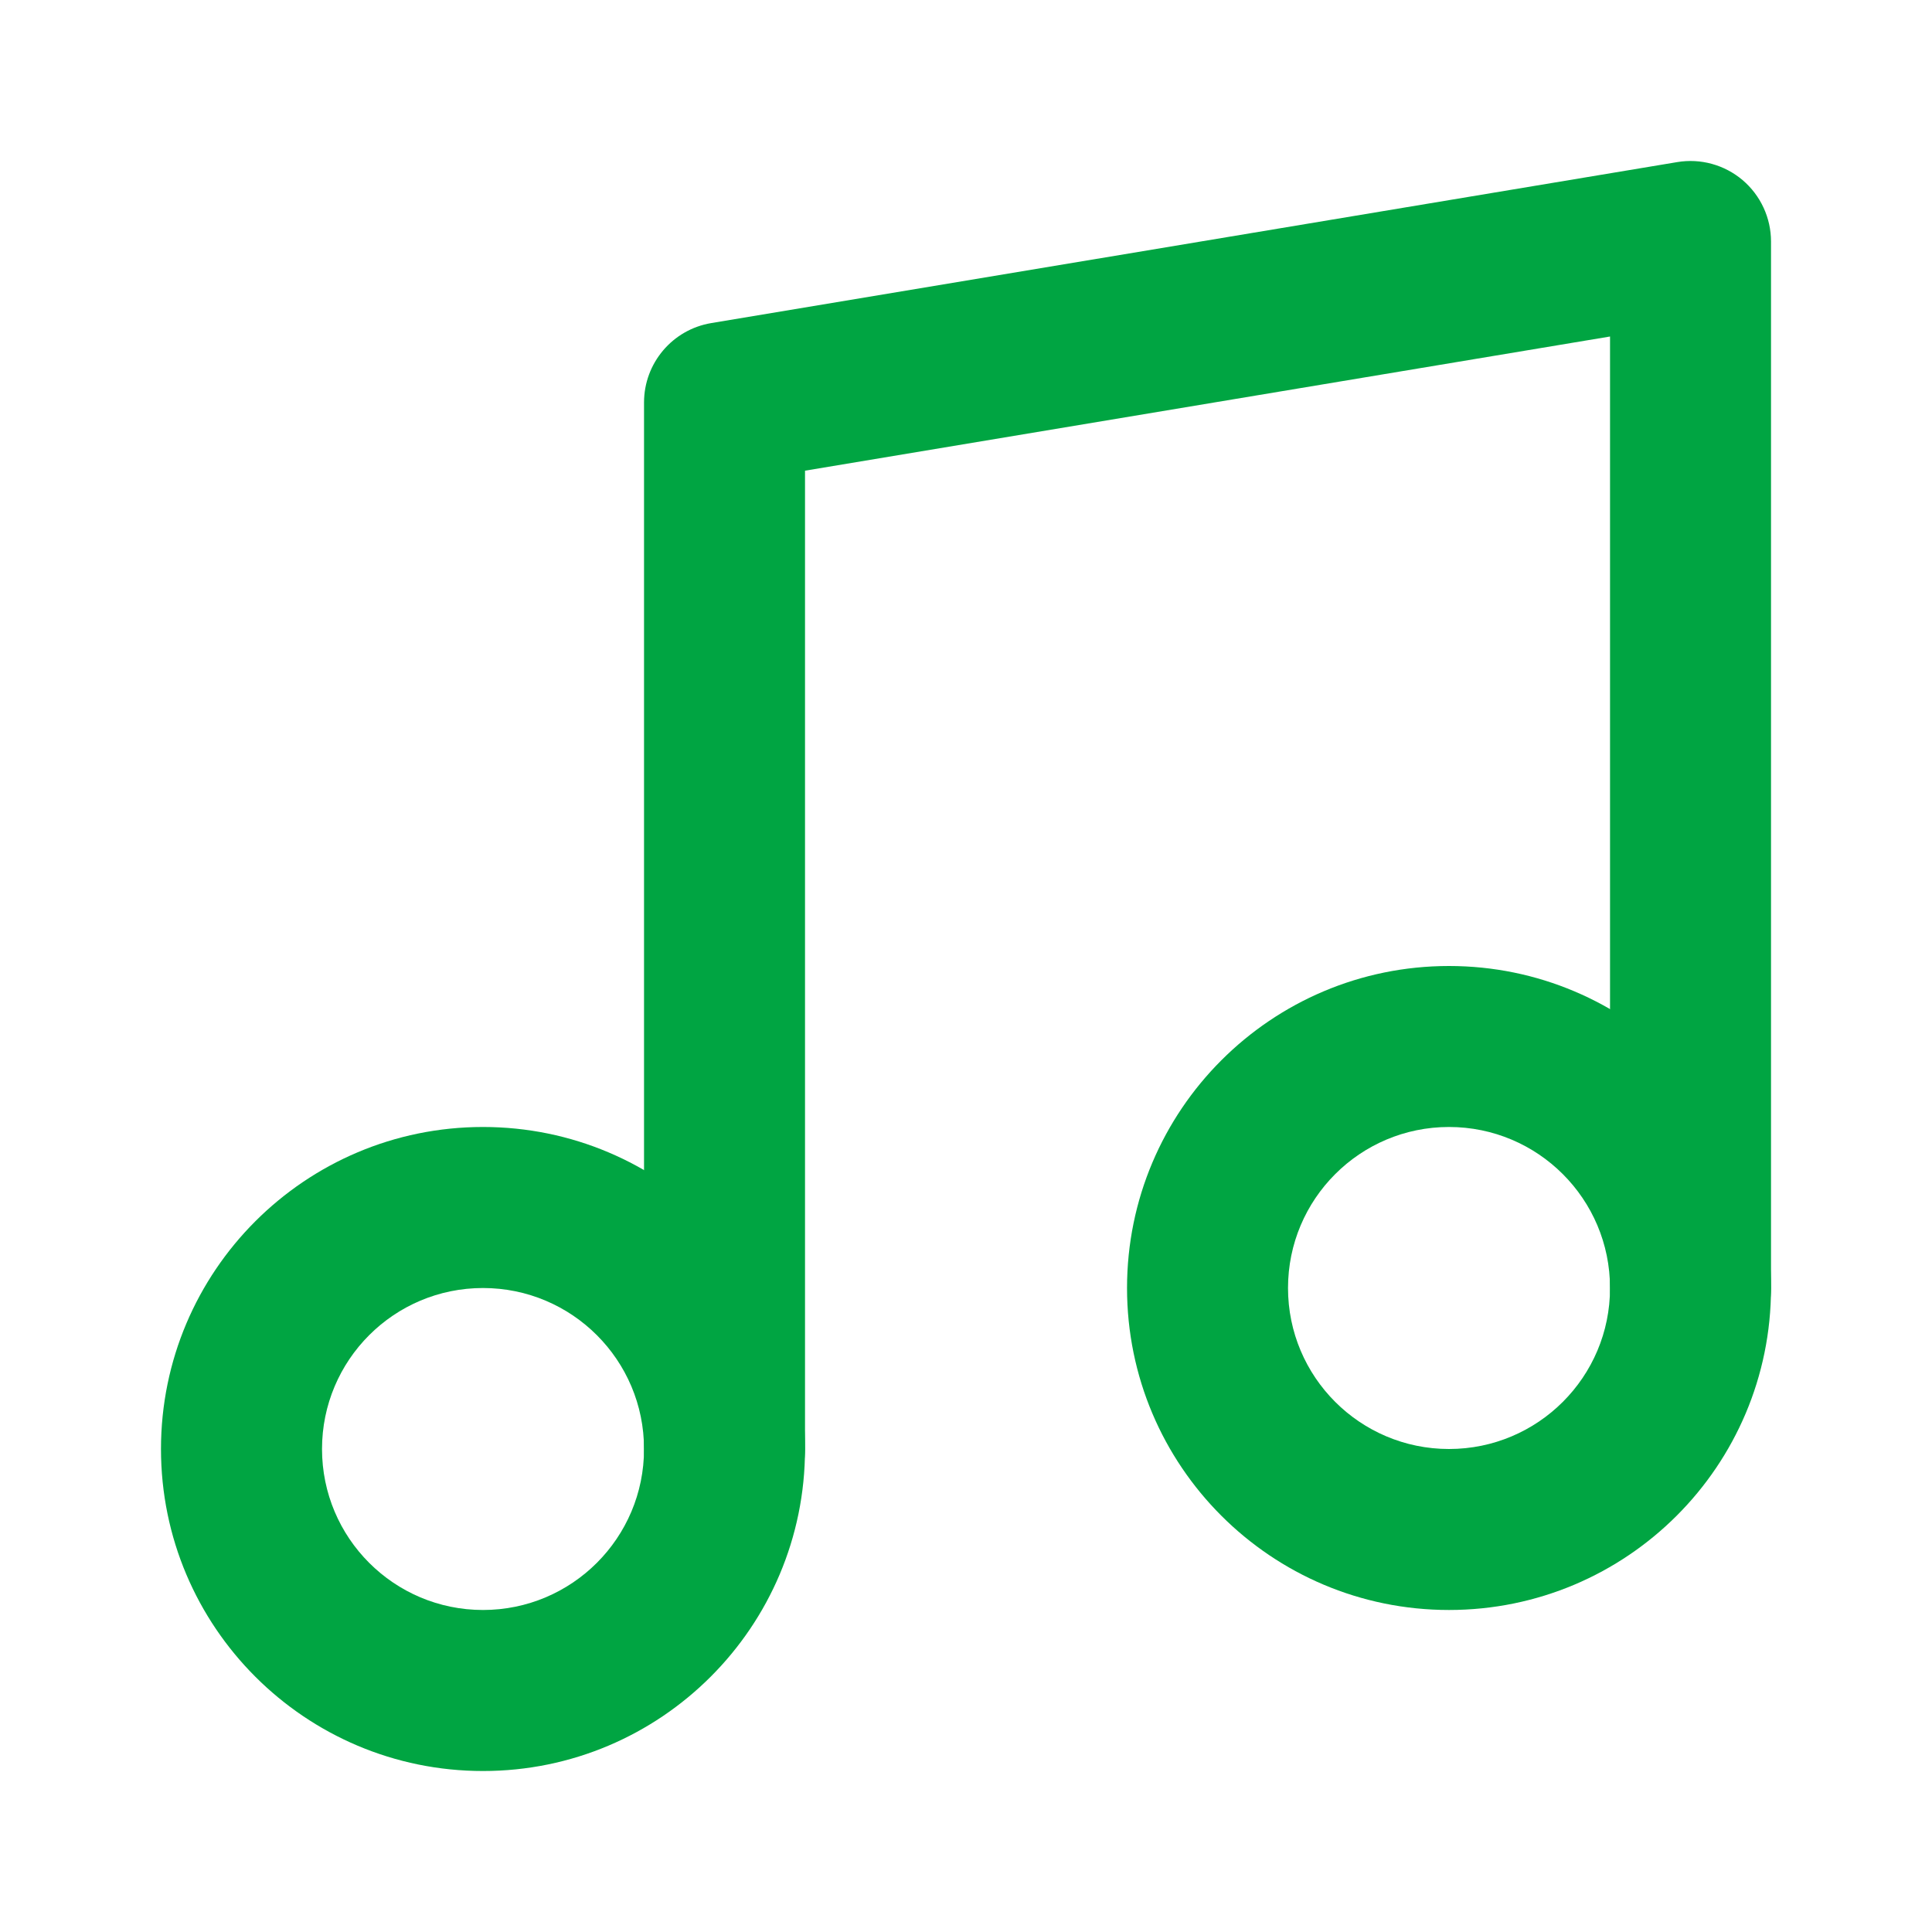
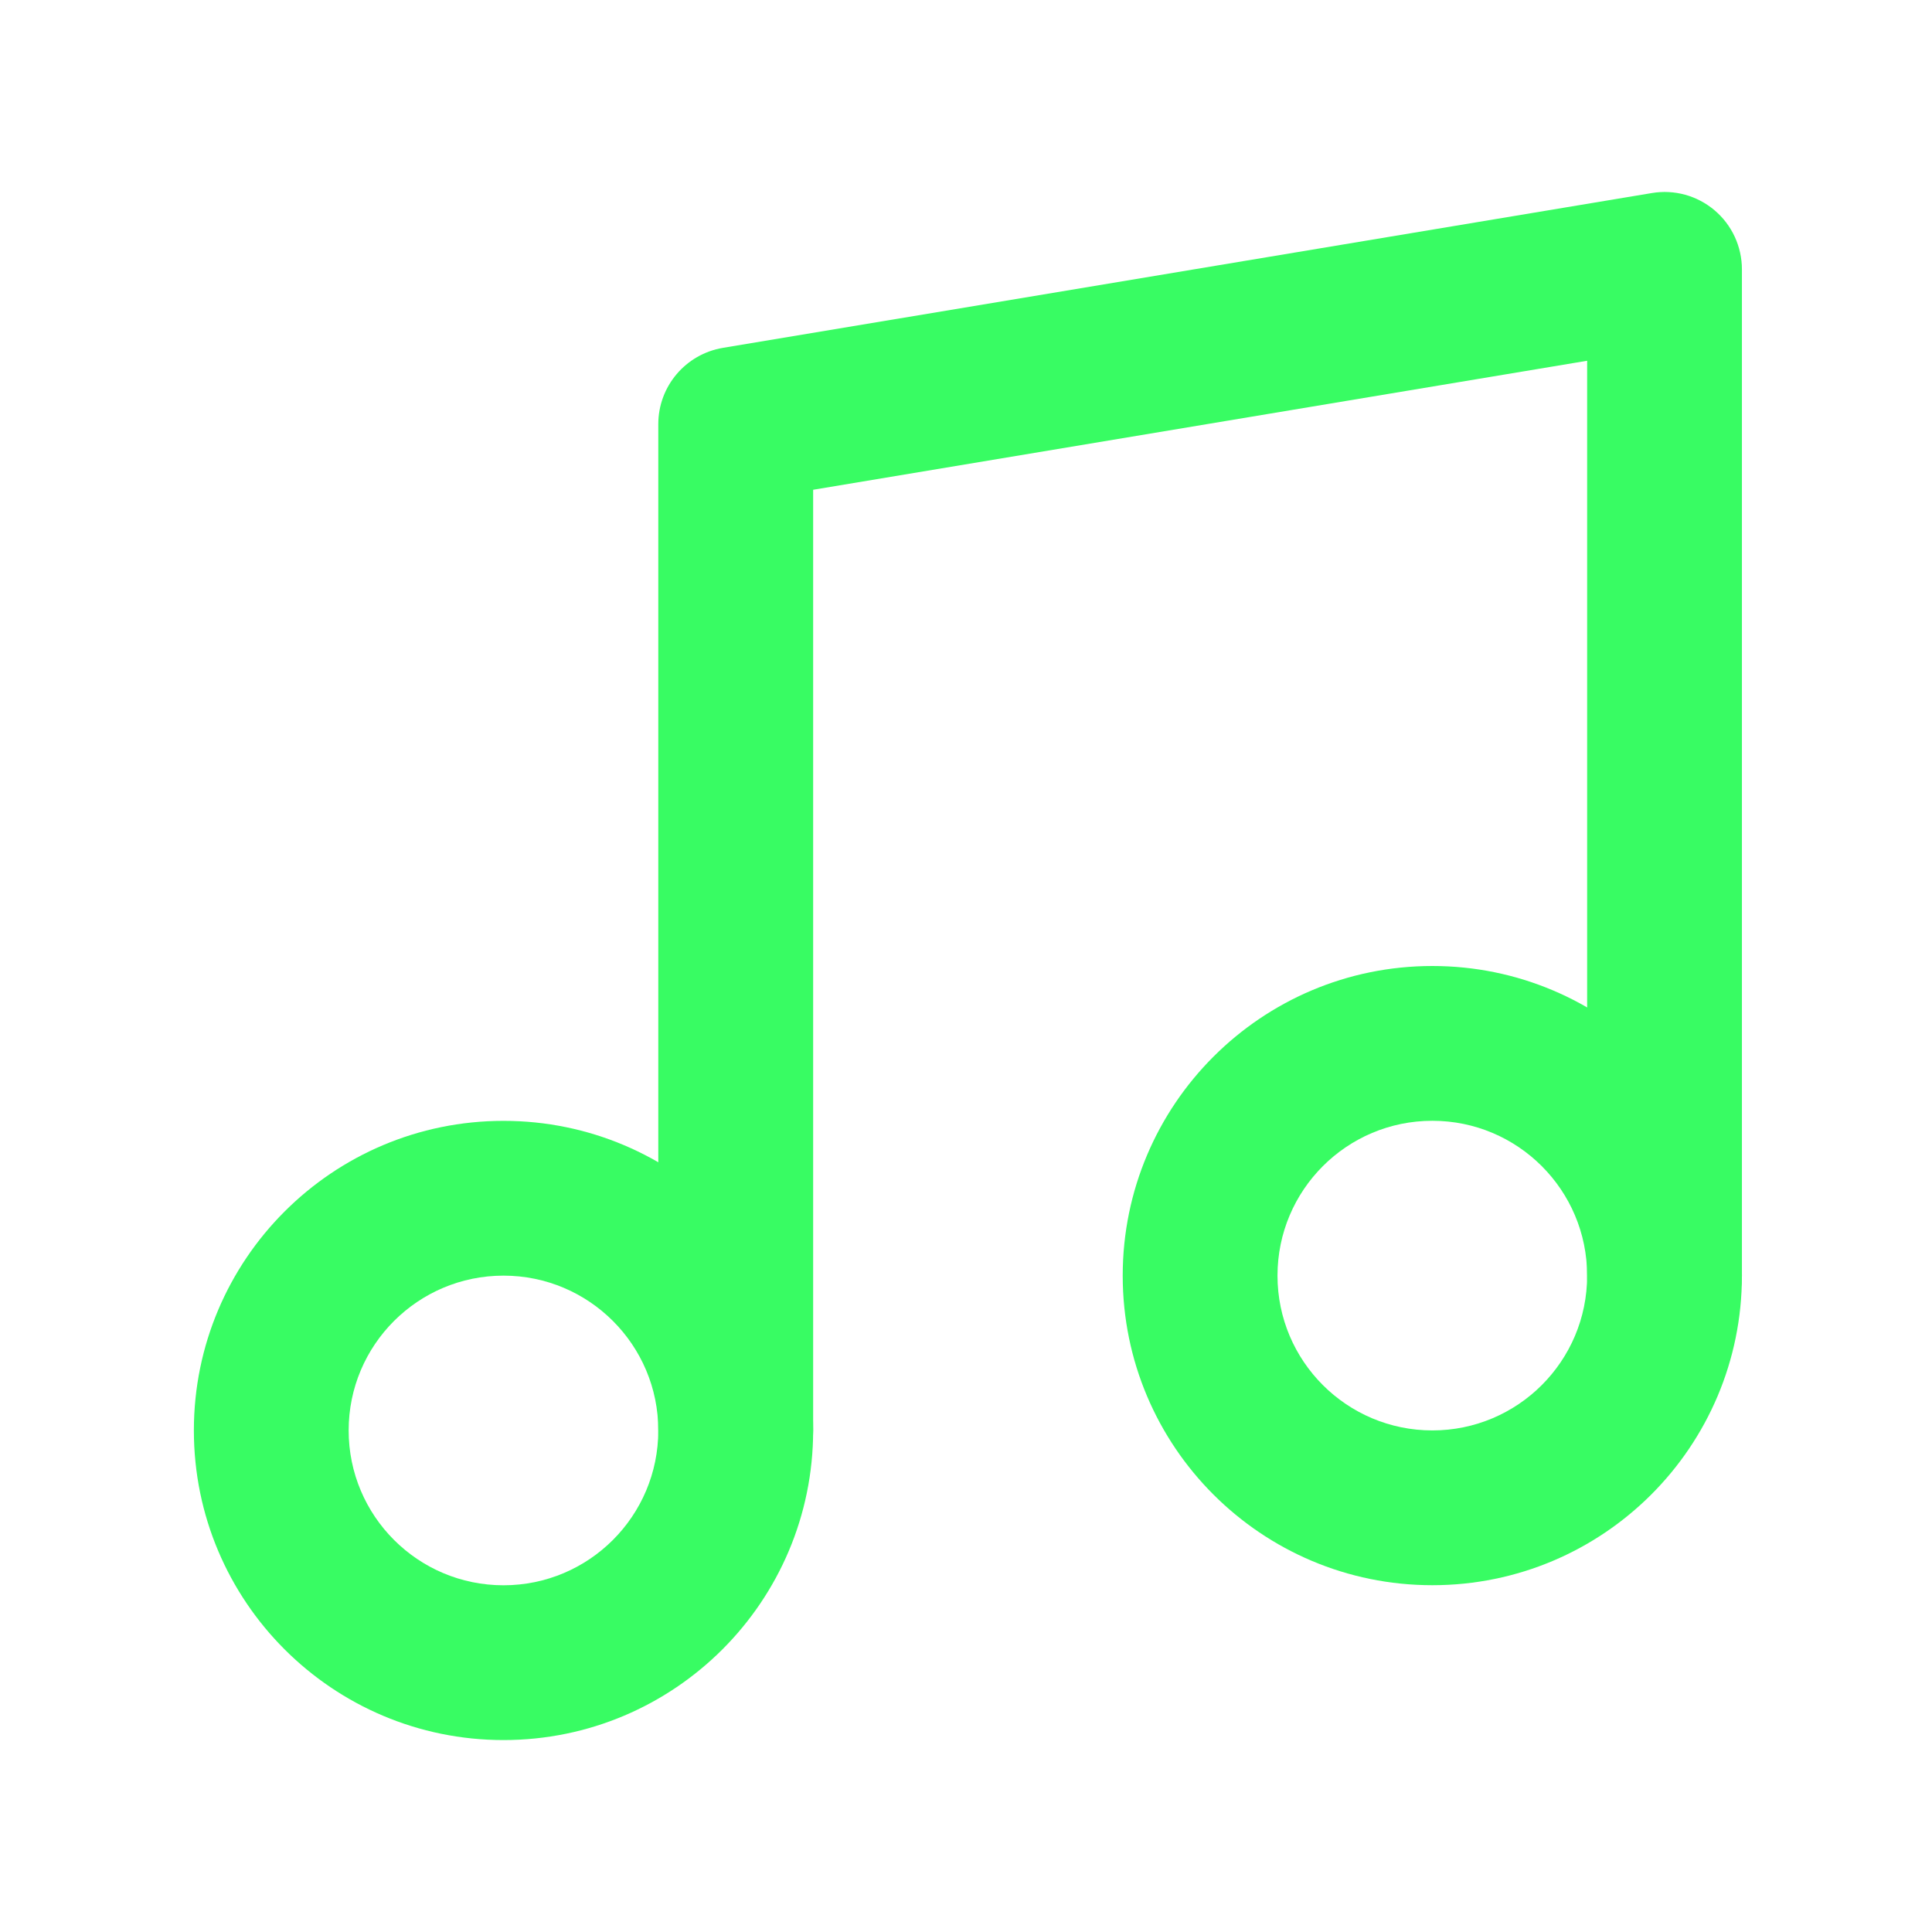
- <svg xmlns="http://www.w3.org/2000/svg" width="40" height="40" viewBox="0 0 40 40" fill="none">
-   <path fill-rule="evenodd" clip-rule="evenodd" d="M36.078 3.728C36.451 4.045 36.667 4.51 36.667 5V26.667C36.667 27.587 35.921 28.333 35 28.333C34.08 28.333 33.334 27.587 33.334 26.667V6.967L16.667 9.745V30C16.667 30.92 15.921 31.667 15 31.667C14.08 31.667 13.334 30.92 13.334 30V8.333C13.334 7.519 13.922 6.823 14.726 6.689L34.726 3.356C35.209 3.275 35.704 3.412 36.078 3.728Z" fill="#00A542" />
-   <path fill-rule="evenodd" clip-rule="evenodd" d="M10 26.667C8.159 26.667 6.667 28.159 6.667 30C6.667 31.841 8.159 33.333 10 33.333C11.841 33.333 13.334 31.841 13.334 30C13.334 28.159 11.841 26.667 10 26.667ZM3.333 30C3.333 26.318 6.318 23.333 10 23.333C13.682 23.333 16.667 26.318 16.667 30C16.667 33.682 13.682 36.667 10 36.667C6.318 36.667 3.333 33.682 3.333 30Z" fill="#00A542" />
-   <path fill-rule="evenodd" clip-rule="evenodd" d="M30 23.333C28.159 23.333 26.667 24.826 26.667 26.667C26.667 28.508 28.159 30 30 30C31.841 30 33.334 28.508 33.334 26.667C33.334 24.826 31.841 23.333 30 23.333ZM23.334 26.667C23.334 22.985 26.318 20 30 20C33.682 20 36.667 22.985 36.667 26.667C36.667 30.349 33.682 33.333 30 33.333C26.318 33.333 23.334 30.349 23.334 26.667Z" fill="#00A542" />
+ <svg xmlns="http://www.w3.org/2000/svg" width="26" height="26" viewBox="0 0 26 26" fill="none">
+   <g id="li:music">
+     <path id="Vector (Stroke)" fill-rule="evenodd" clip-rule="evenodd" d="M23.074 2.83C23.308 3.028 23.442 3.319 23.442 3.625V17.167C23.442 17.742 22.976 18.209 22.401 18.209C21.826 18.209 21.359 17.742 21.359 17.167V4.855L10.943 6.591V19.25C10.943 19.826 10.476 20.292 9.901 20.292C9.325 20.292 8.859 19.826 8.859 19.25V5.708C8.859 5.199 9.227 4.765 9.73 4.681L22.23 2.598C22.532 2.547 22.84 2.632 23.074 2.83Z" fill="#38FC63" />
+     <path id="Vector (Stroke)_2" fill-rule="evenodd" clip-rule="evenodd" d="M6.776 17.167C5.625 17.167 4.692 18.1 4.692 19.25C4.692 20.401 5.625 21.334 6.776 21.334C7.926 21.334 8.859 20.401 8.859 19.25C8.859 18.1 7.926 17.167 6.776 17.167ZM2.609 19.25C2.609 16.949 4.475 15.084 6.776 15.084C9.077 15.084 10.943 16.949 10.943 19.25C10.943 21.551 9.077 23.417 6.776 23.417C4.475 23.417 2.609 21.551 2.609 19.25Z" fill="#38FC63" />
+     <path id="Vector (Stroke)_3" fill-rule="evenodd" clip-rule="evenodd" d="M19.276 15.083C18.125 15.083 17.192 16.016 17.192 17.167C17.192 18.317 18.125 19.25 19.276 19.25C20.426 19.25 21.359 18.317 21.359 17.167C21.359 16.016 20.426 15.083 19.276 15.083ZM15.109 17.167C15.109 14.866 16.975 13 19.276 13C21.577 13 23.442 14.866 23.442 17.167C23.442 19.468 21.577 21.333 19.276 21.333C16.975 21.333 15.109 19.468 15.109 17.167Z" fill="#38FC63" />
+   </g>
</svg>
